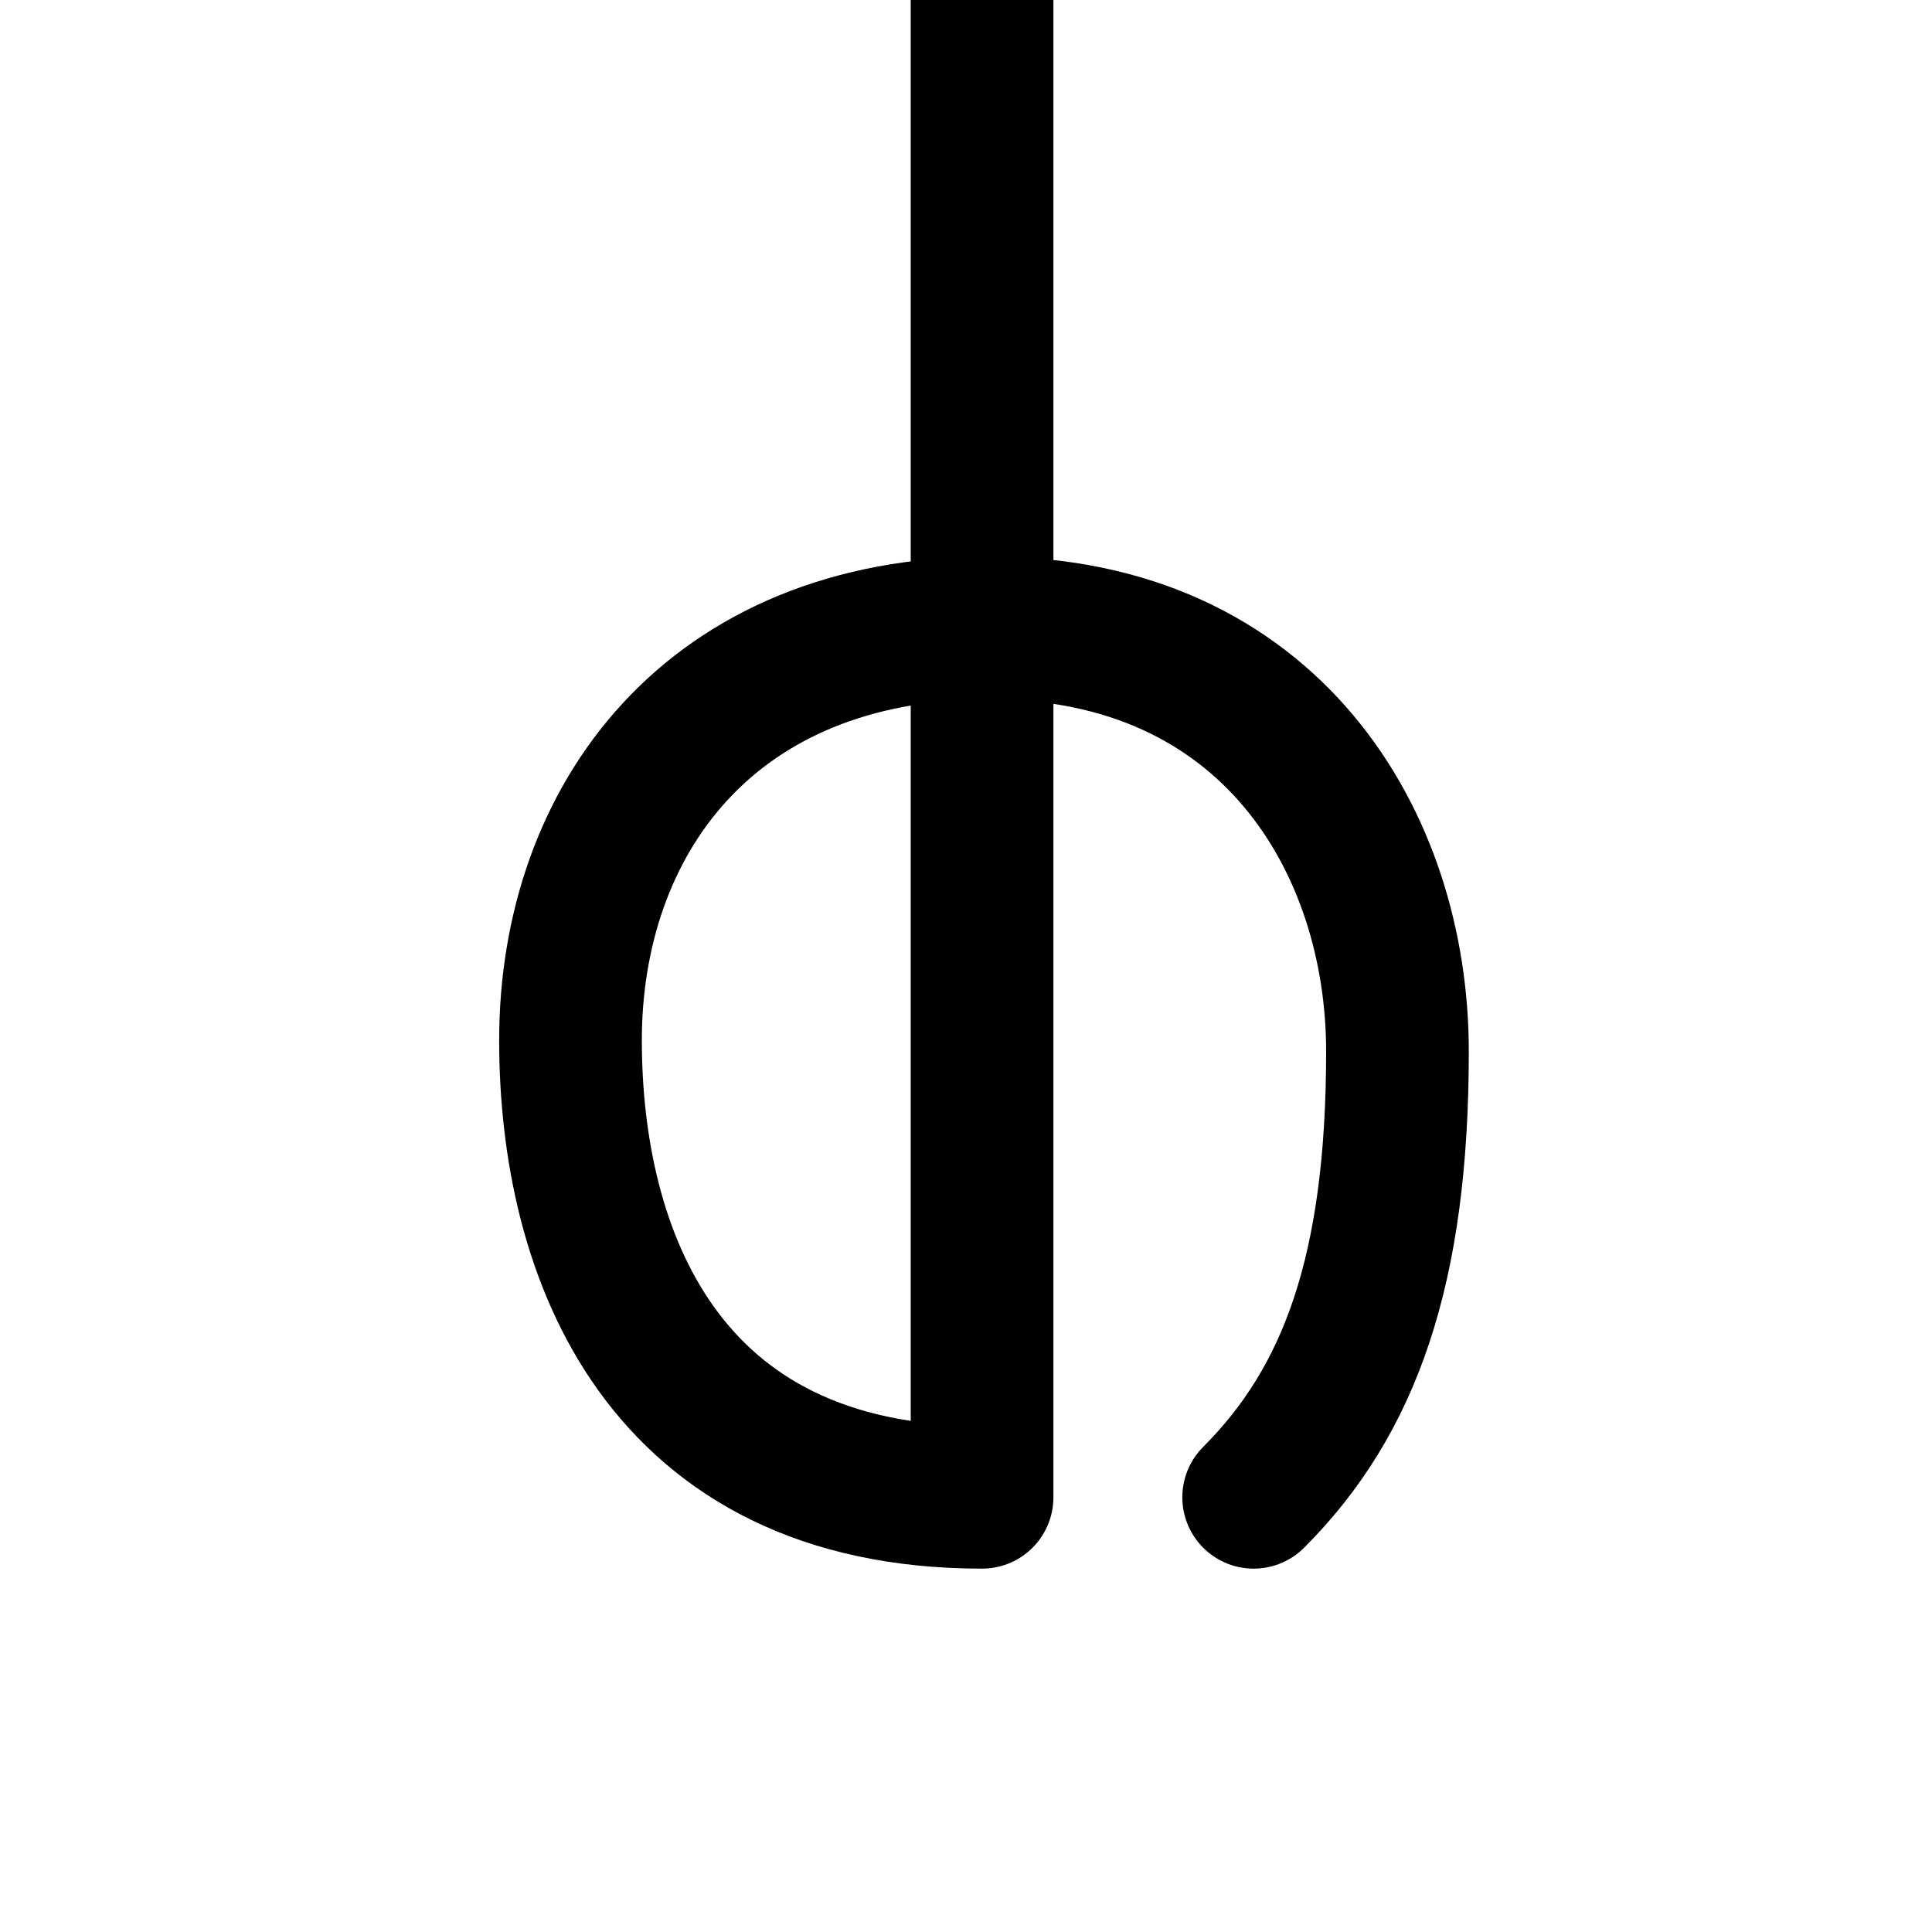
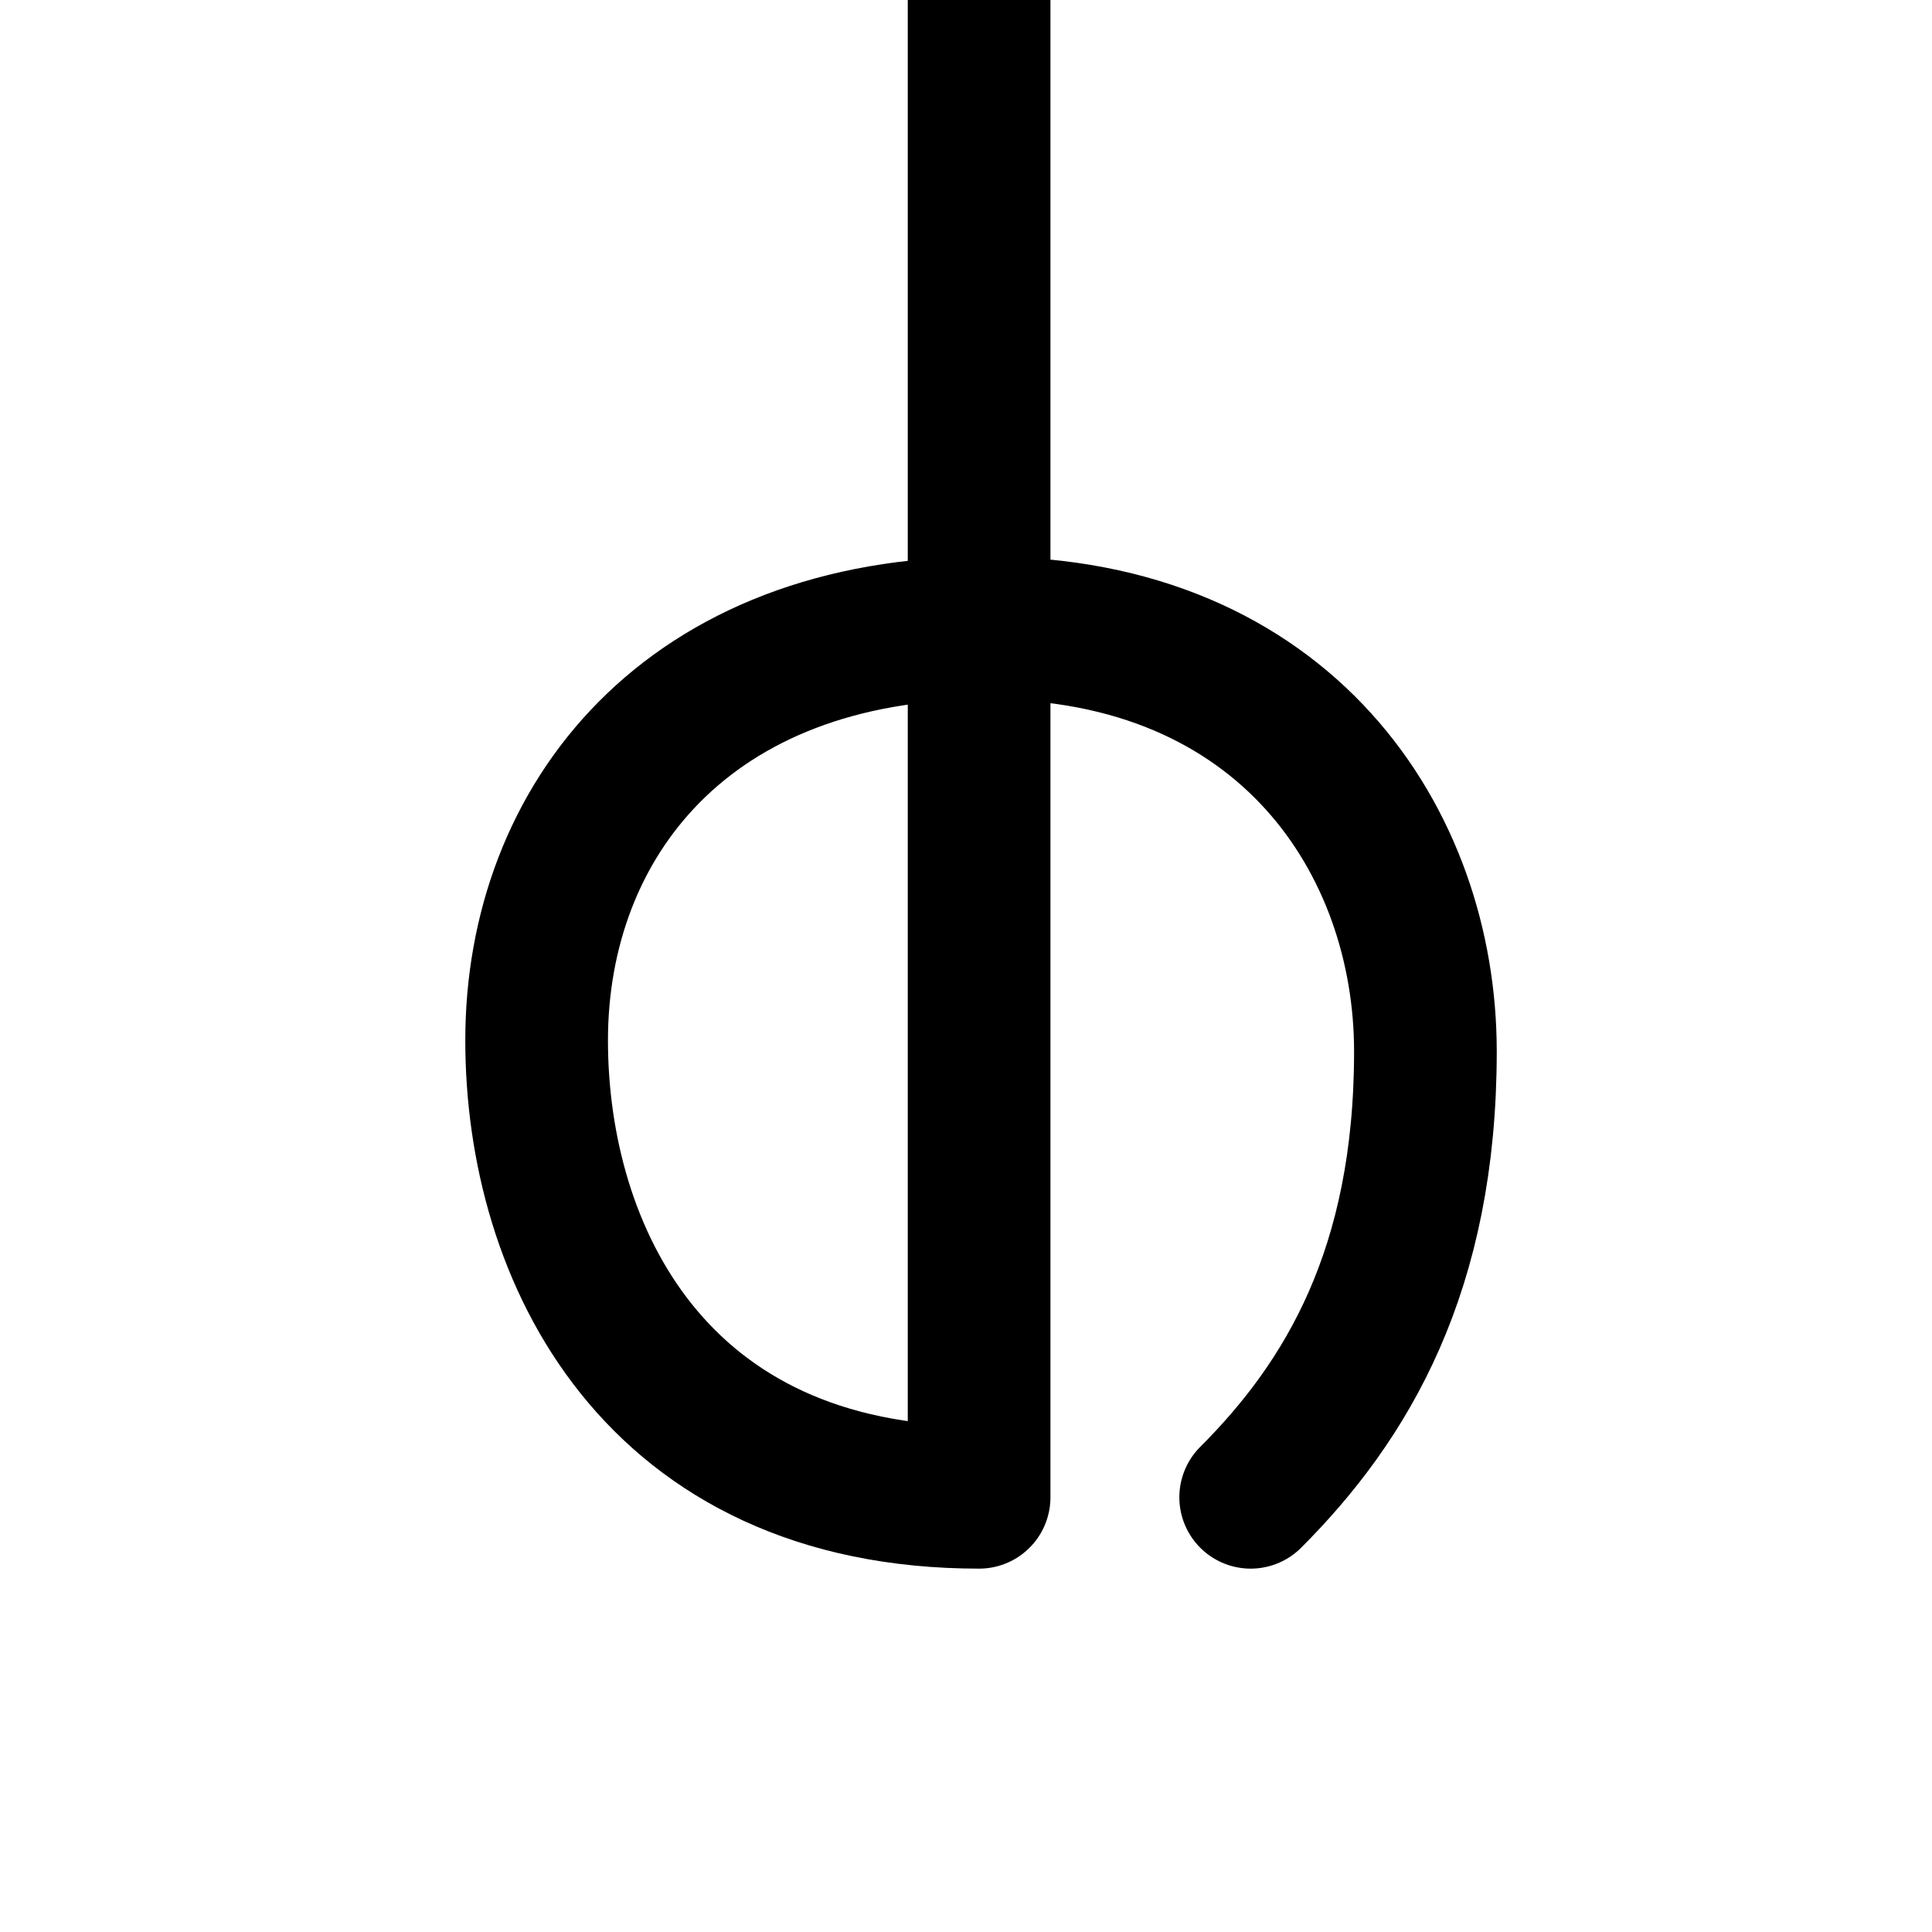
<svg xmlns="http://www.w3.org/2000/svg" version="1.1" viewBox="-10 0 1000 1000" id="svg2" width="1000" height="1000">
  <defs id="defs10" />
  <g id="g4720" transform="matrix(1.0663,0,0,-1.0663,68.33568,1499.684)" style="opacity:0.451" />
  <g transform="matrix(1,0,0,-1,0,1418)" id="g4" />
  <g id="g4720-4" transform="matrix(1.0663,0,0,-1.0663,136.9952,1604.197)" style="opacity:0.451" />
  <g transform="matrix(1,0,0,-1,68.65956,1522.513)" id="g4-5" />
-   <path style="fill:none;fill-rule:evenodd;stroke:#000000;stroke-width:73.846;stroke-linecap:round;stroke-linejoin:round;stroke-miterlimit:4;stroke-dasharray:none;stroke-opacity:1" d="m 638.884,775 c 49.825,-49.825 74.442,-117.633 74.442,-230.769 0,-108.403 -65.982,-219.231 -211.133,-219.231 -145.151,0 -216.903,100.052 -216.903,213.461 0,110.632 47.497,236.538 213.028,236.538 V -37.307" id="path4732" />
+   <path style="fill:none;fill-rule:evenodd;stroke:#000000;stroke-width:73.846;stroke-linecap:round;stroke-linejoin:round;stroke-miterlimit:4;stroke-dasharray:none;stroke-opacity:1" d="m 637.35,775 c 49.825,-49.825 90.442,-117.633 90.442,-230.769 0,-108.403 -72.219,-219.231 -227.133,-219.231 -154.914,0 -232.903,100.052 -232.903,213.461 0,110.632 61.327,236.538 229.028,236.538 V -37.307" id="path4732-32" />
</svg>
